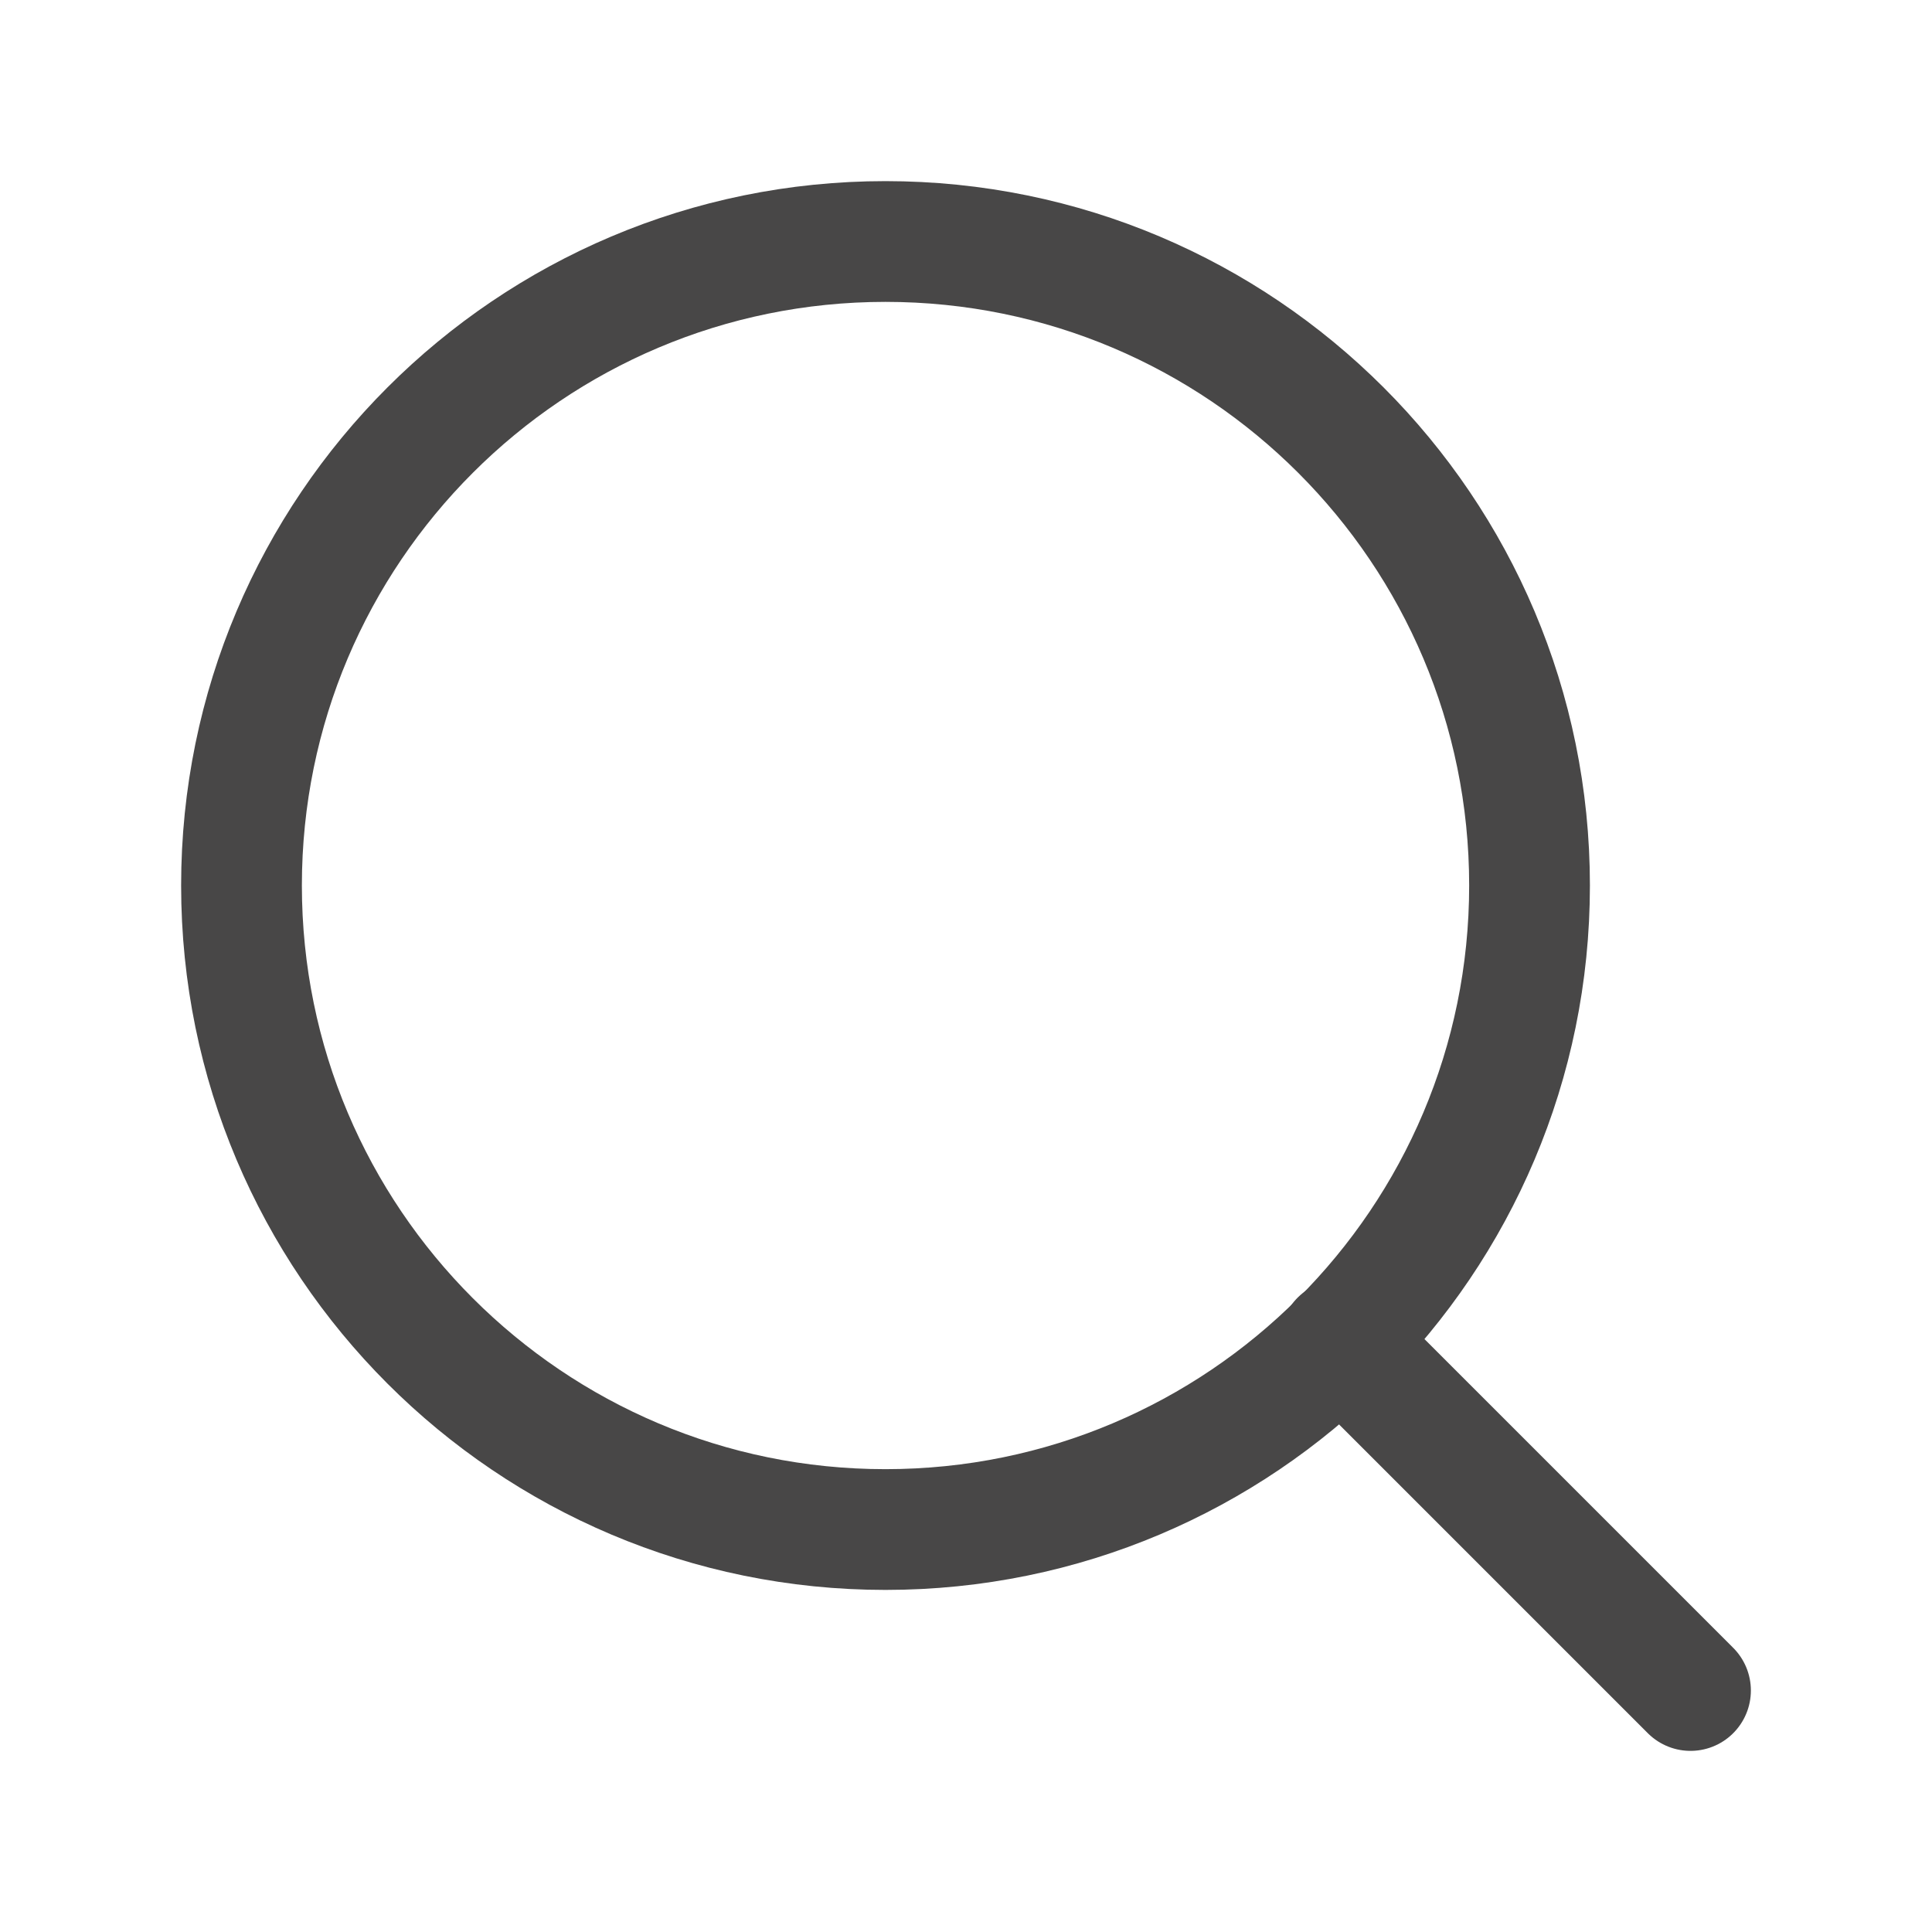
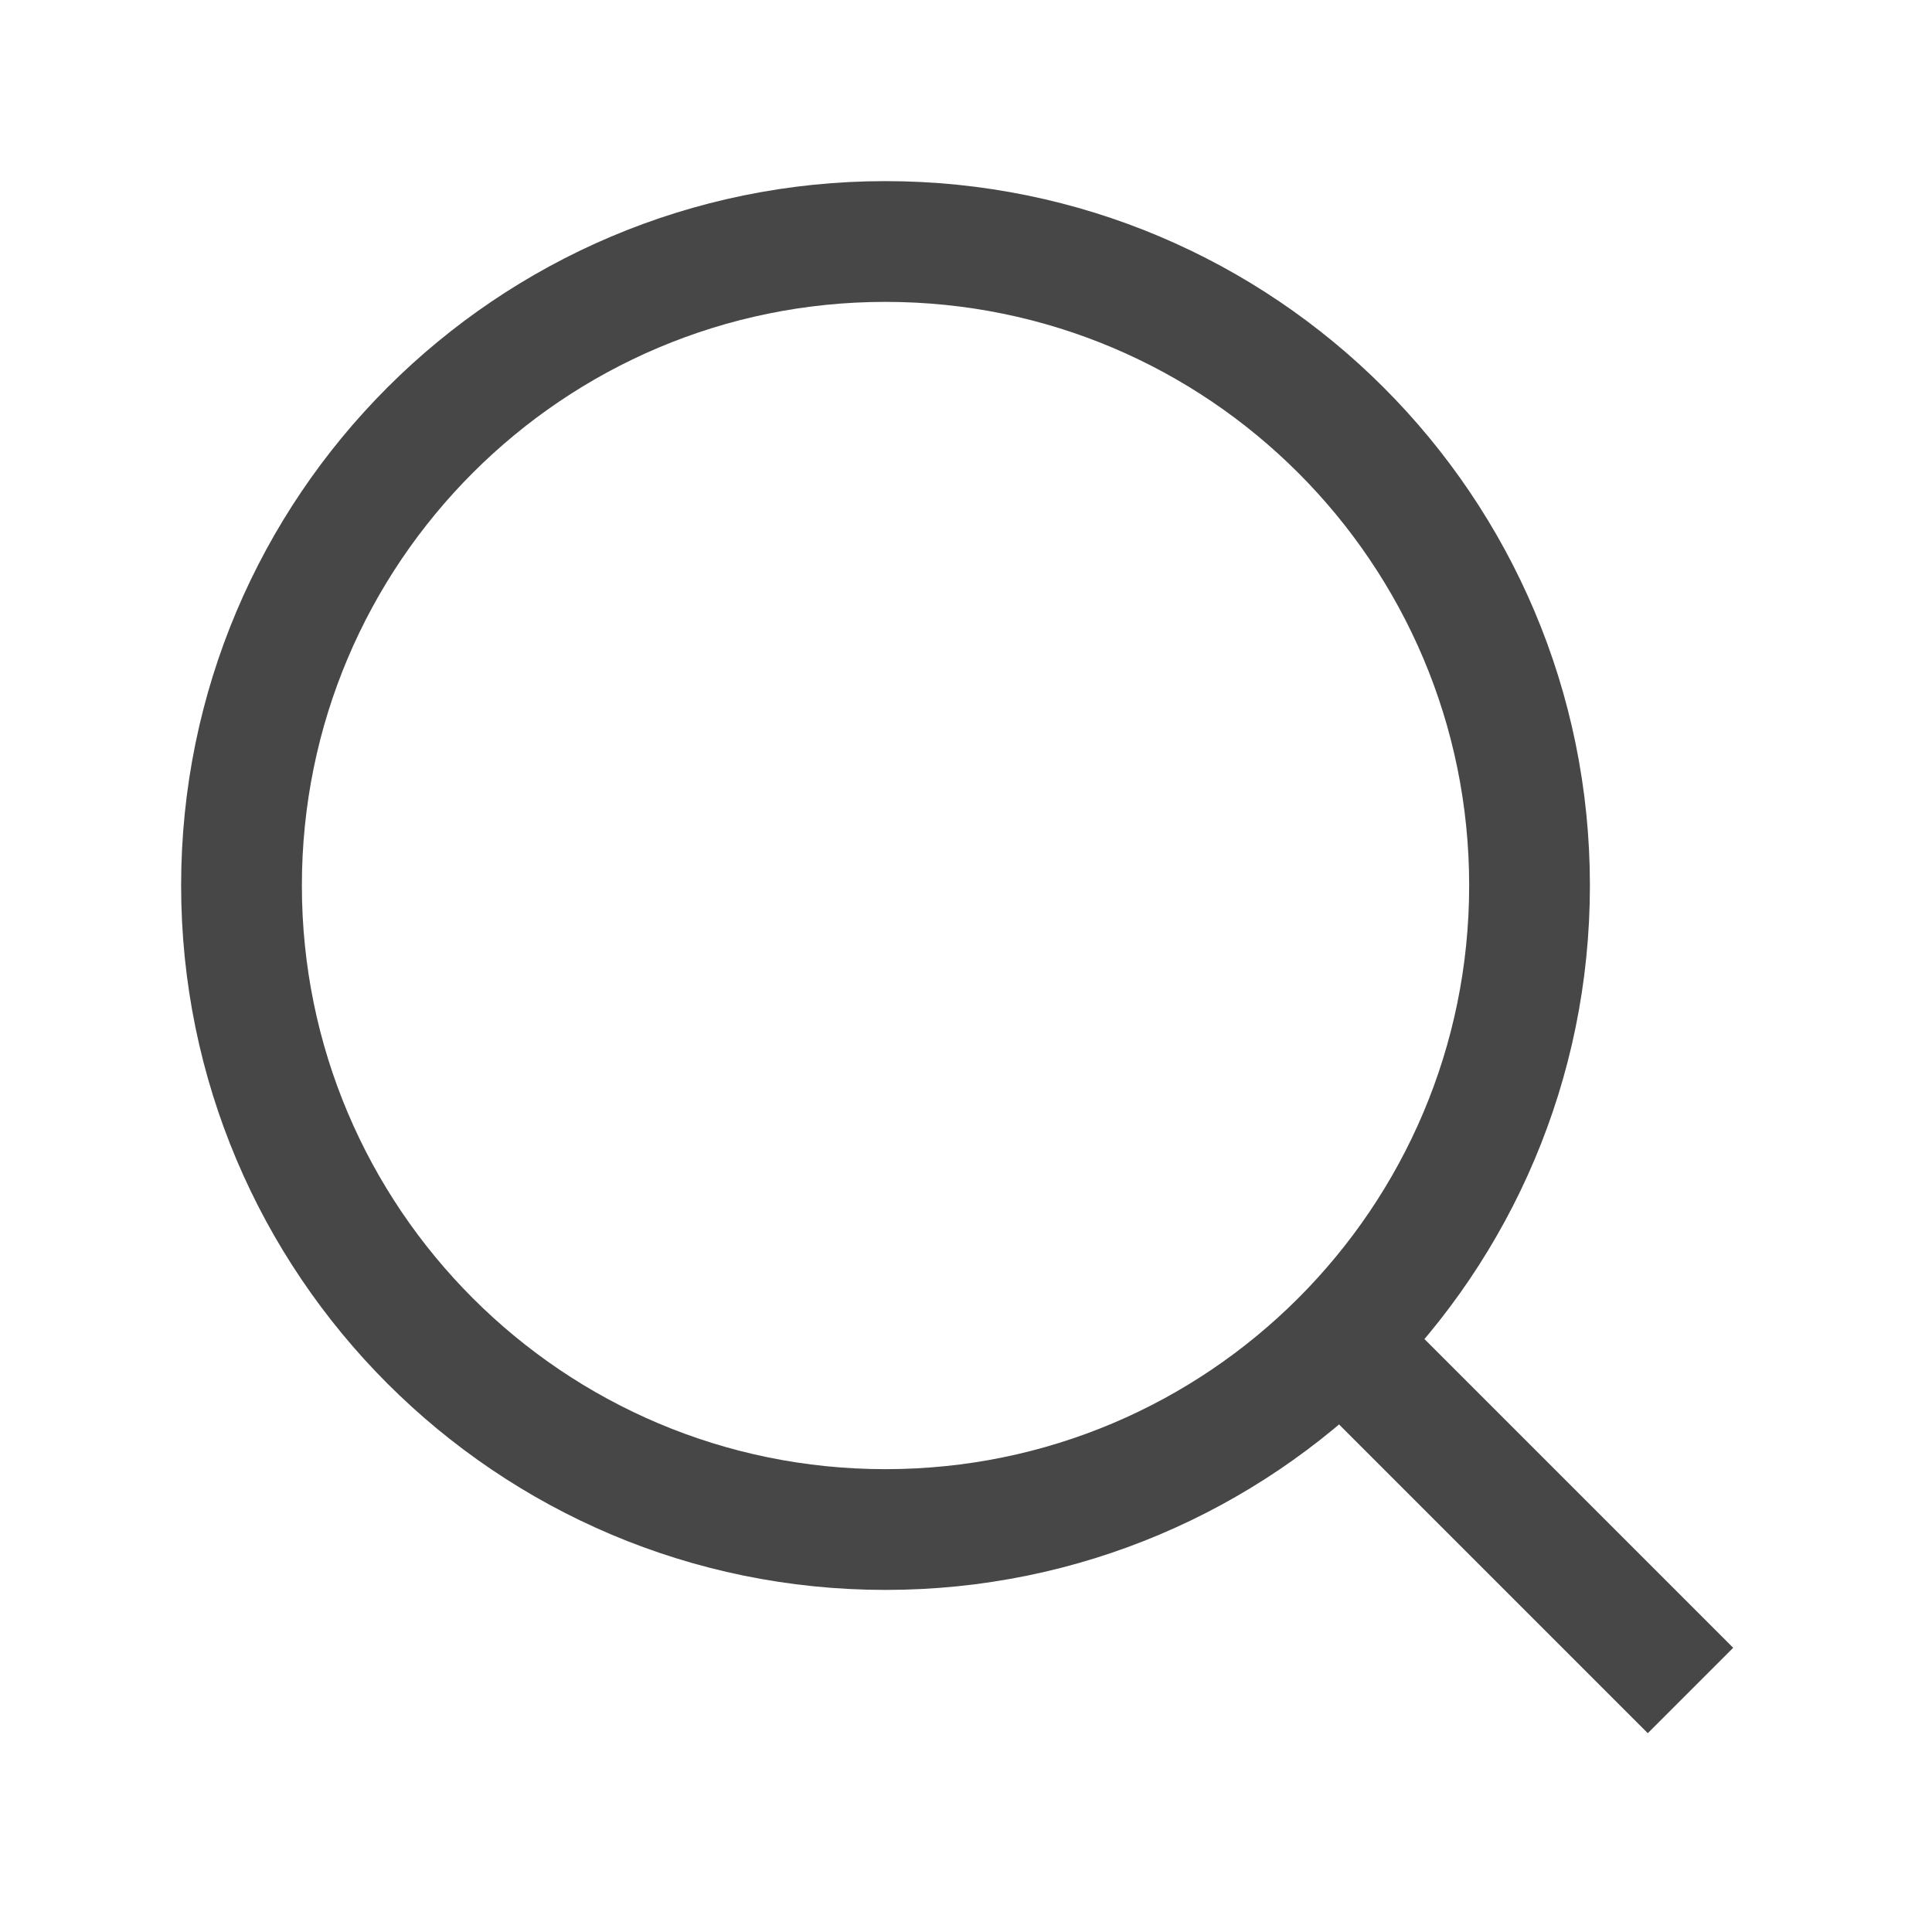
<svg xmlns="http://www.w3.org/2000/svg" width="16" height="16" viewBox="0 0 16 16" fill="none">
-   <path d="M7.333 12.667C10.279 12.667 12.667 10.279 12.667 7.333C12.667 4.388 10.279 2 7.333 2C4.388 2 2 4.388 2 7.333C2 10.279 4.388 12.667 7.333 12.667Z" stroke="#484747" stroke-linecap="round" stroke-linejoin="round" />
-   <path d="M14 14L11.1 11.1" stroke="#484747" stroke-linecap="round" stroke-linejoin="round" />
+   <path d="M7.333 12.667C10.279 12.667 12.667 10.279 12.667 7.333C12.667 4.388 10.279 2 7.333 2C4.388 2 2 4.388 2 7.333C2 10.279 4.388 12.667 7.333 12.667Z" stroke="#484747" strokeLinecap="round" stroke-linejoin="round" />
+   <path d="M14 14L11.1 11.1" stroke="#484747" strokeLinecap="round" stroke-linejoin="round" />
</svg>
